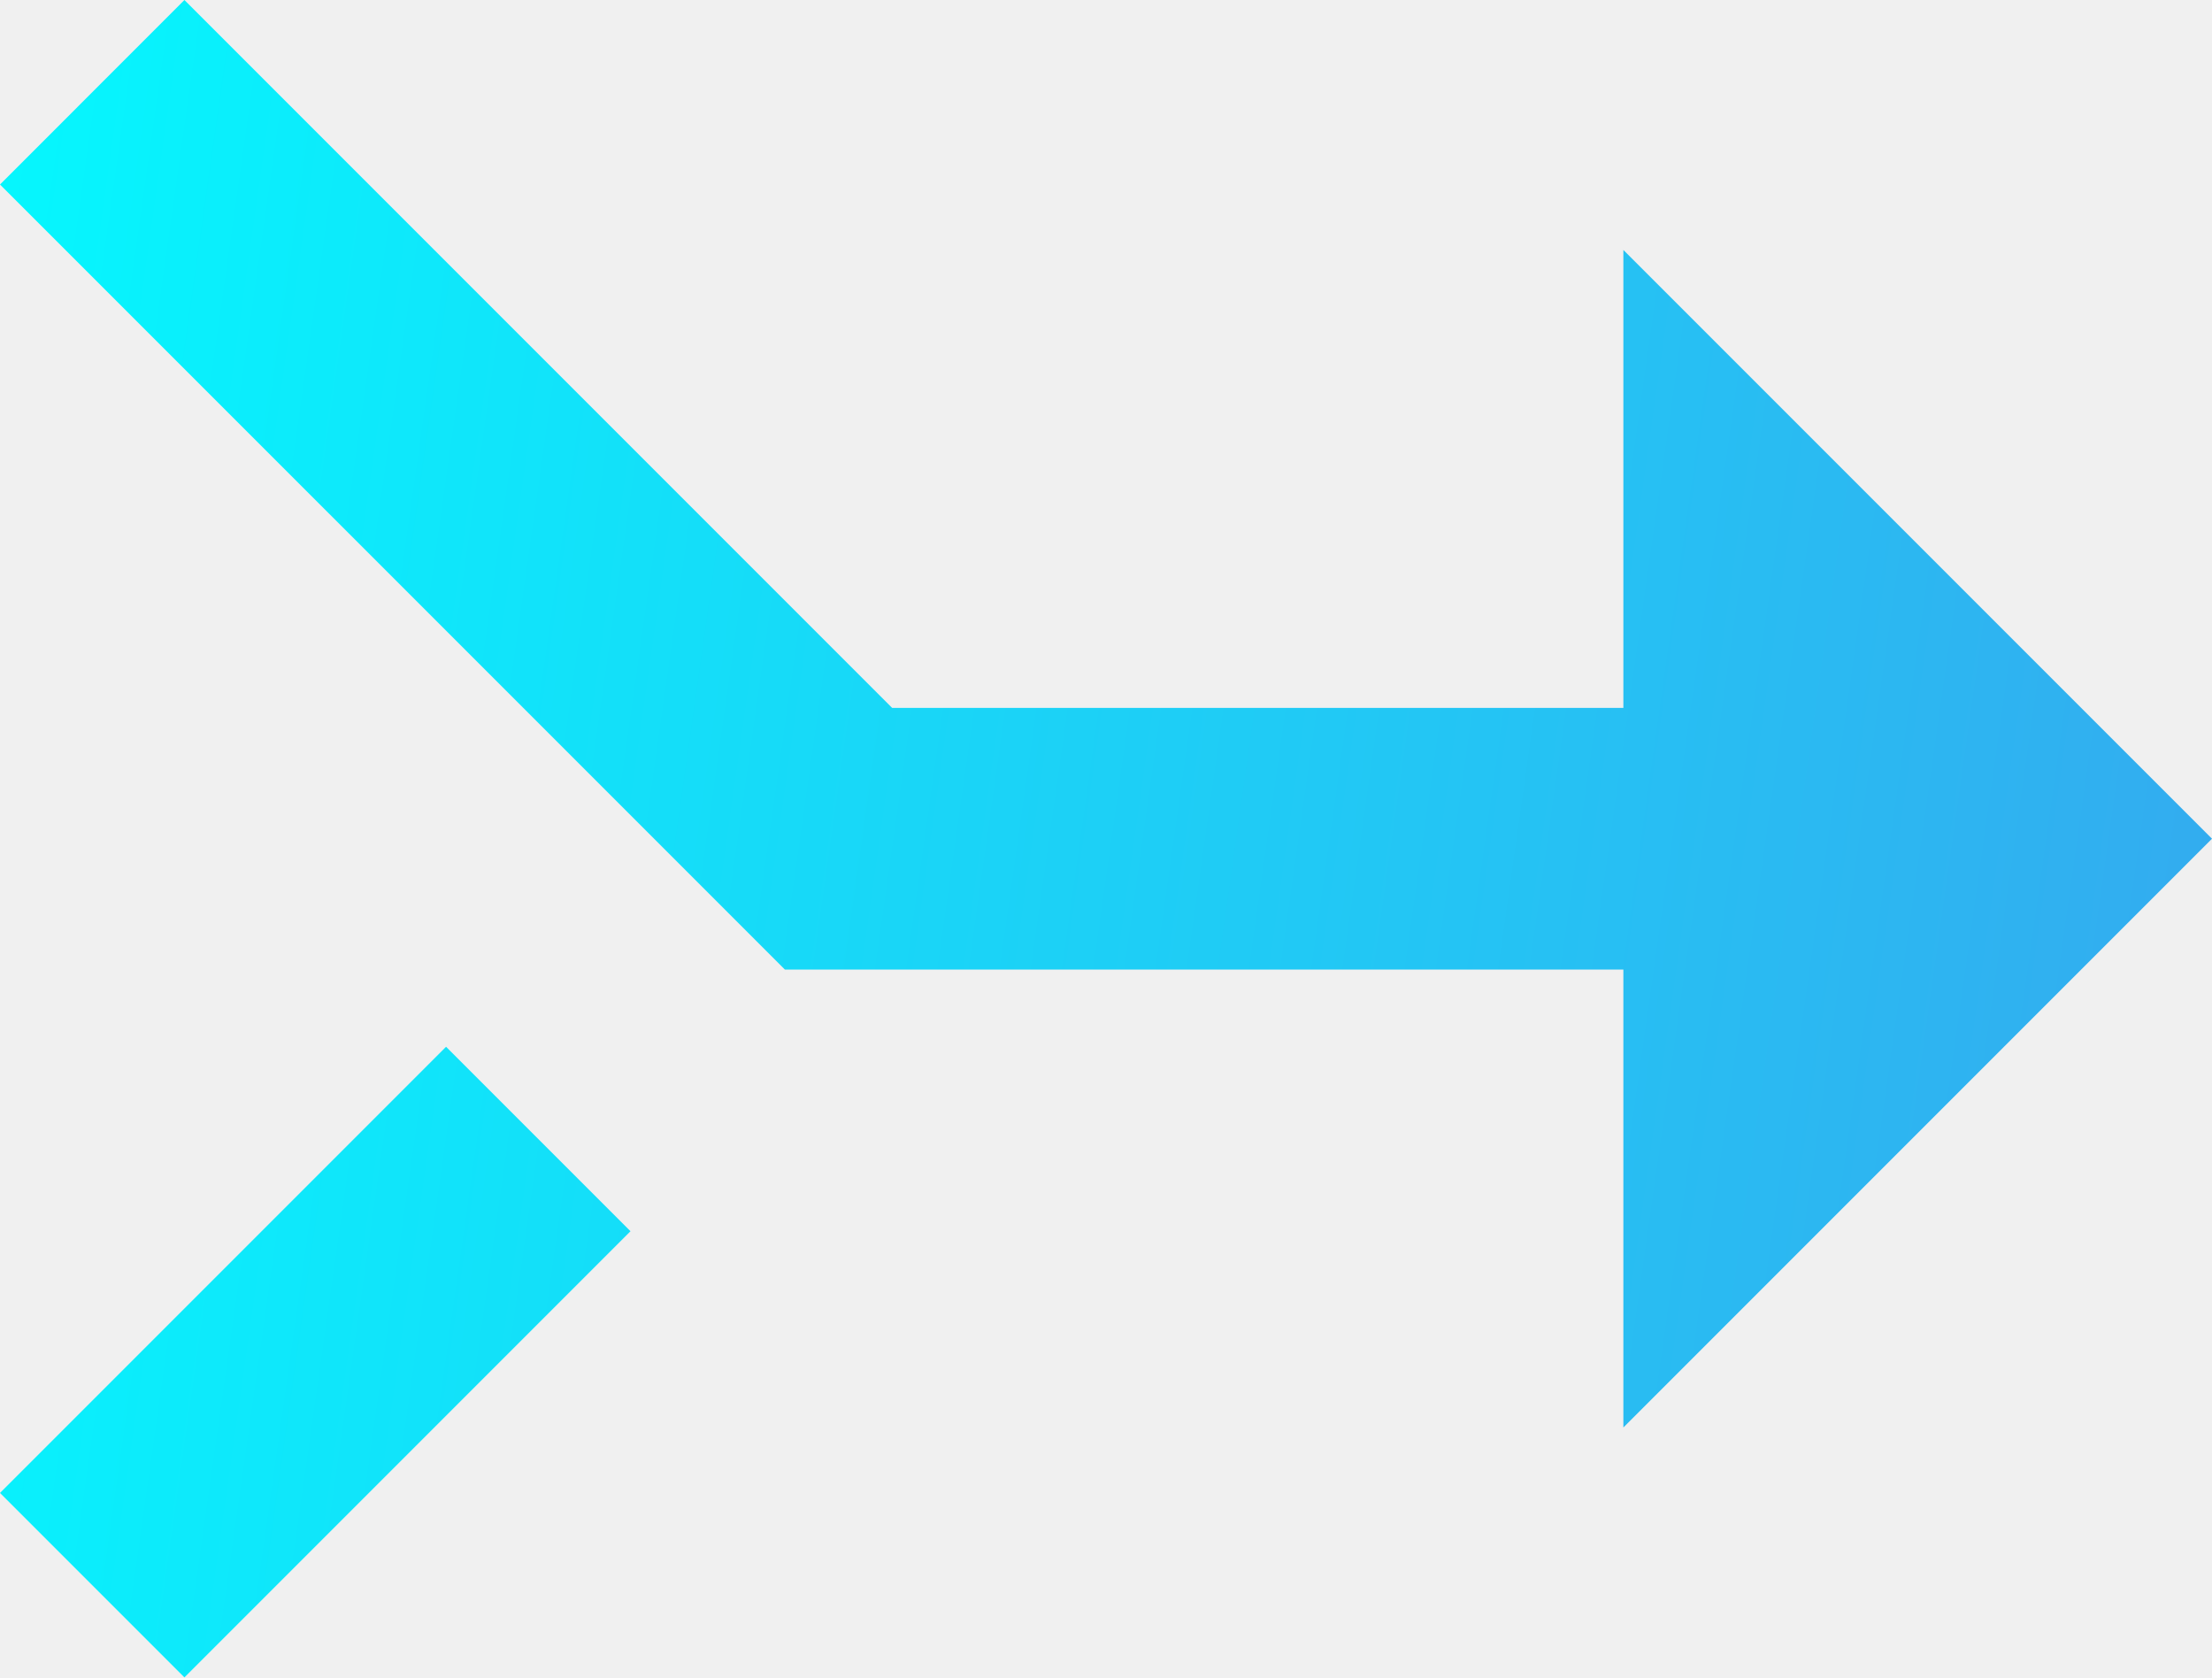
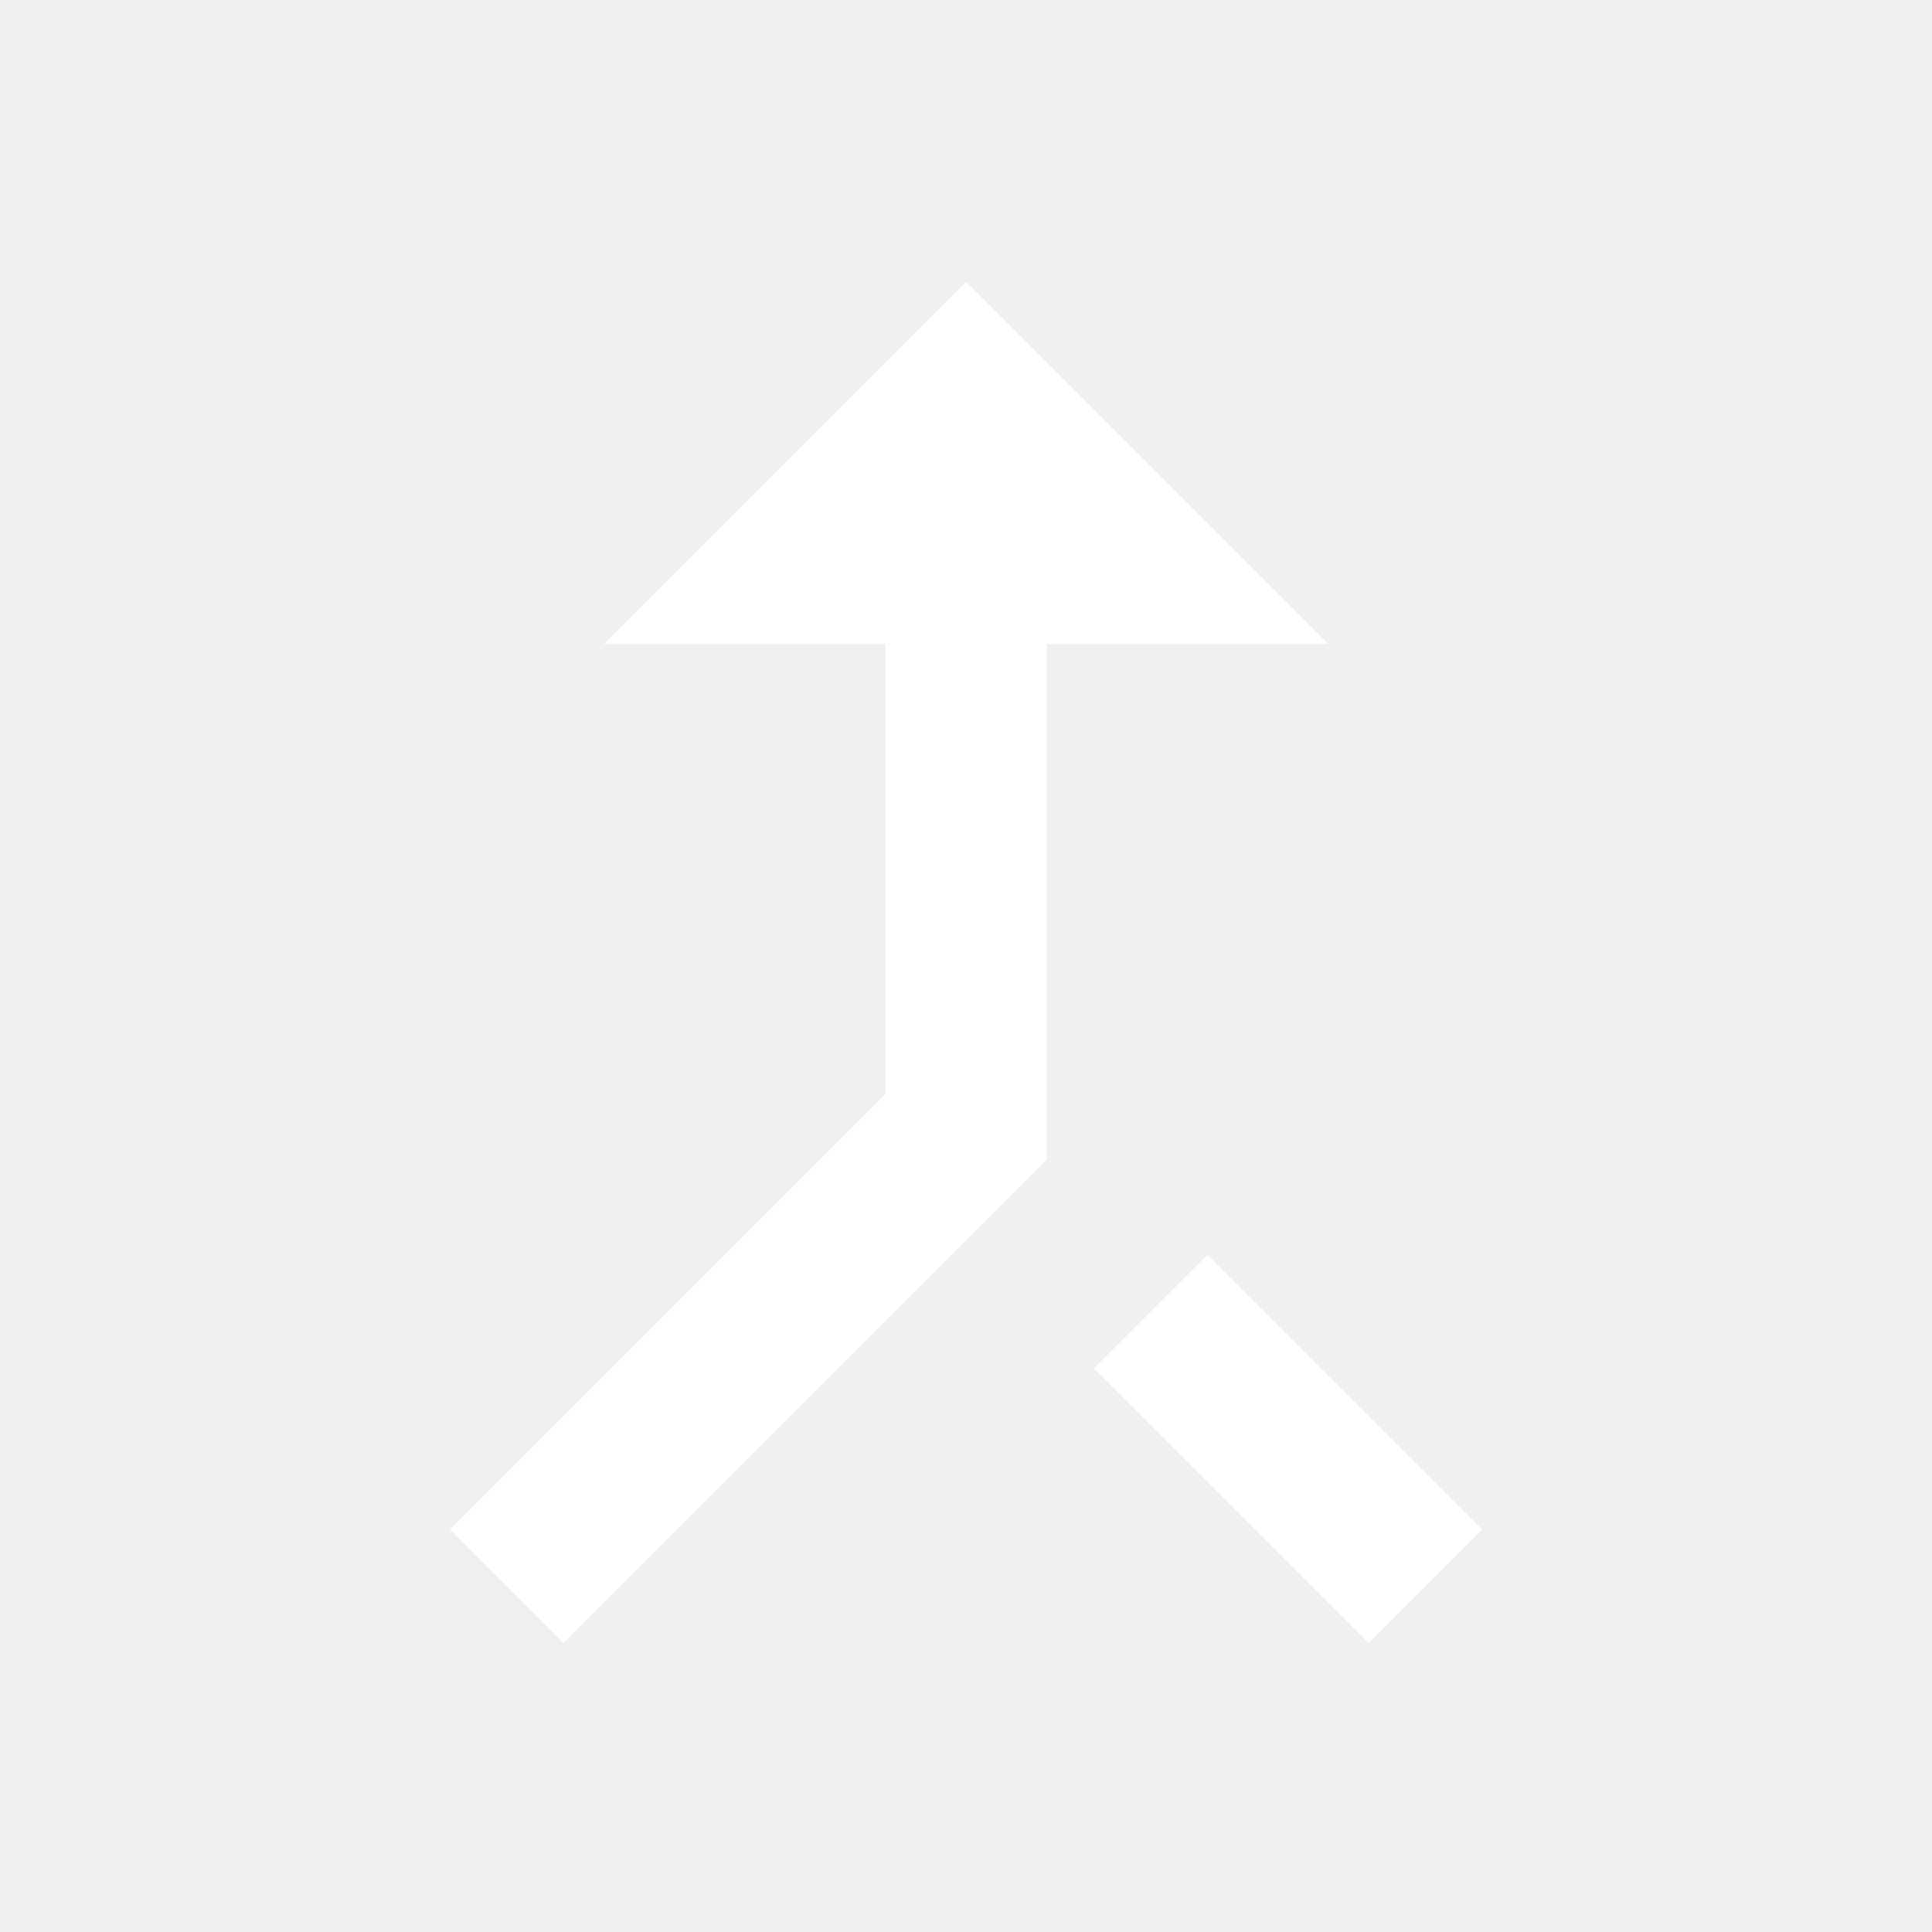
- <svg xmlns="http://www.w3.org/2000/svg" style="isolation:isolate" viewBox="559.018 85.1 52.629 39.9" width="52.629pt" height="39.9pt">
-   <linearGradient id="_lgradient_4" x1="0.774" y1="1.19" x2="0.954" y2="-0.519" gradientTransform="matrix(0,39.9,-52.629,0,611.647,85.1)" gradientUnits="userSpaceOnUse">
-     <stop offset="0%" stop-opacity="1" style="stop-color:rgb(0,255,255)" />
-     <stop offset="97.826%" stop-opacity="1" style="stop-color:rgb(74,134,232)" />
-   </linearGradient>
-   <path d=" M 559.018 120.612 L 563.406 125 L 574.019 114.387 L 569.631 109.999 L 559.018 120.612 Z  M 597.642 91.045 L 597.642 101.938 L 580.244 101.938 L 563.406 85.1 L 559.018 89.489 L 577.692 108.162 L 597.642 108.162 L 597.642 119.055 L 611.647 105.05 L 597.642 91.045 Z " fill="url(#_lgradient_4)" />
+ <svg xmlns="http://www.w3.org/2000/svg" width="24" height="24" viewBox="0 0 24 24">
+   <path d="M17 20.41L18.41 19L15 15.59L13.59 17L17 20.41zM7.5 8H11v5.59L5.59 19L7 20.41l6-6V8h3.5L12 3.5L7.5 8z" fill="white" />
</svg>
